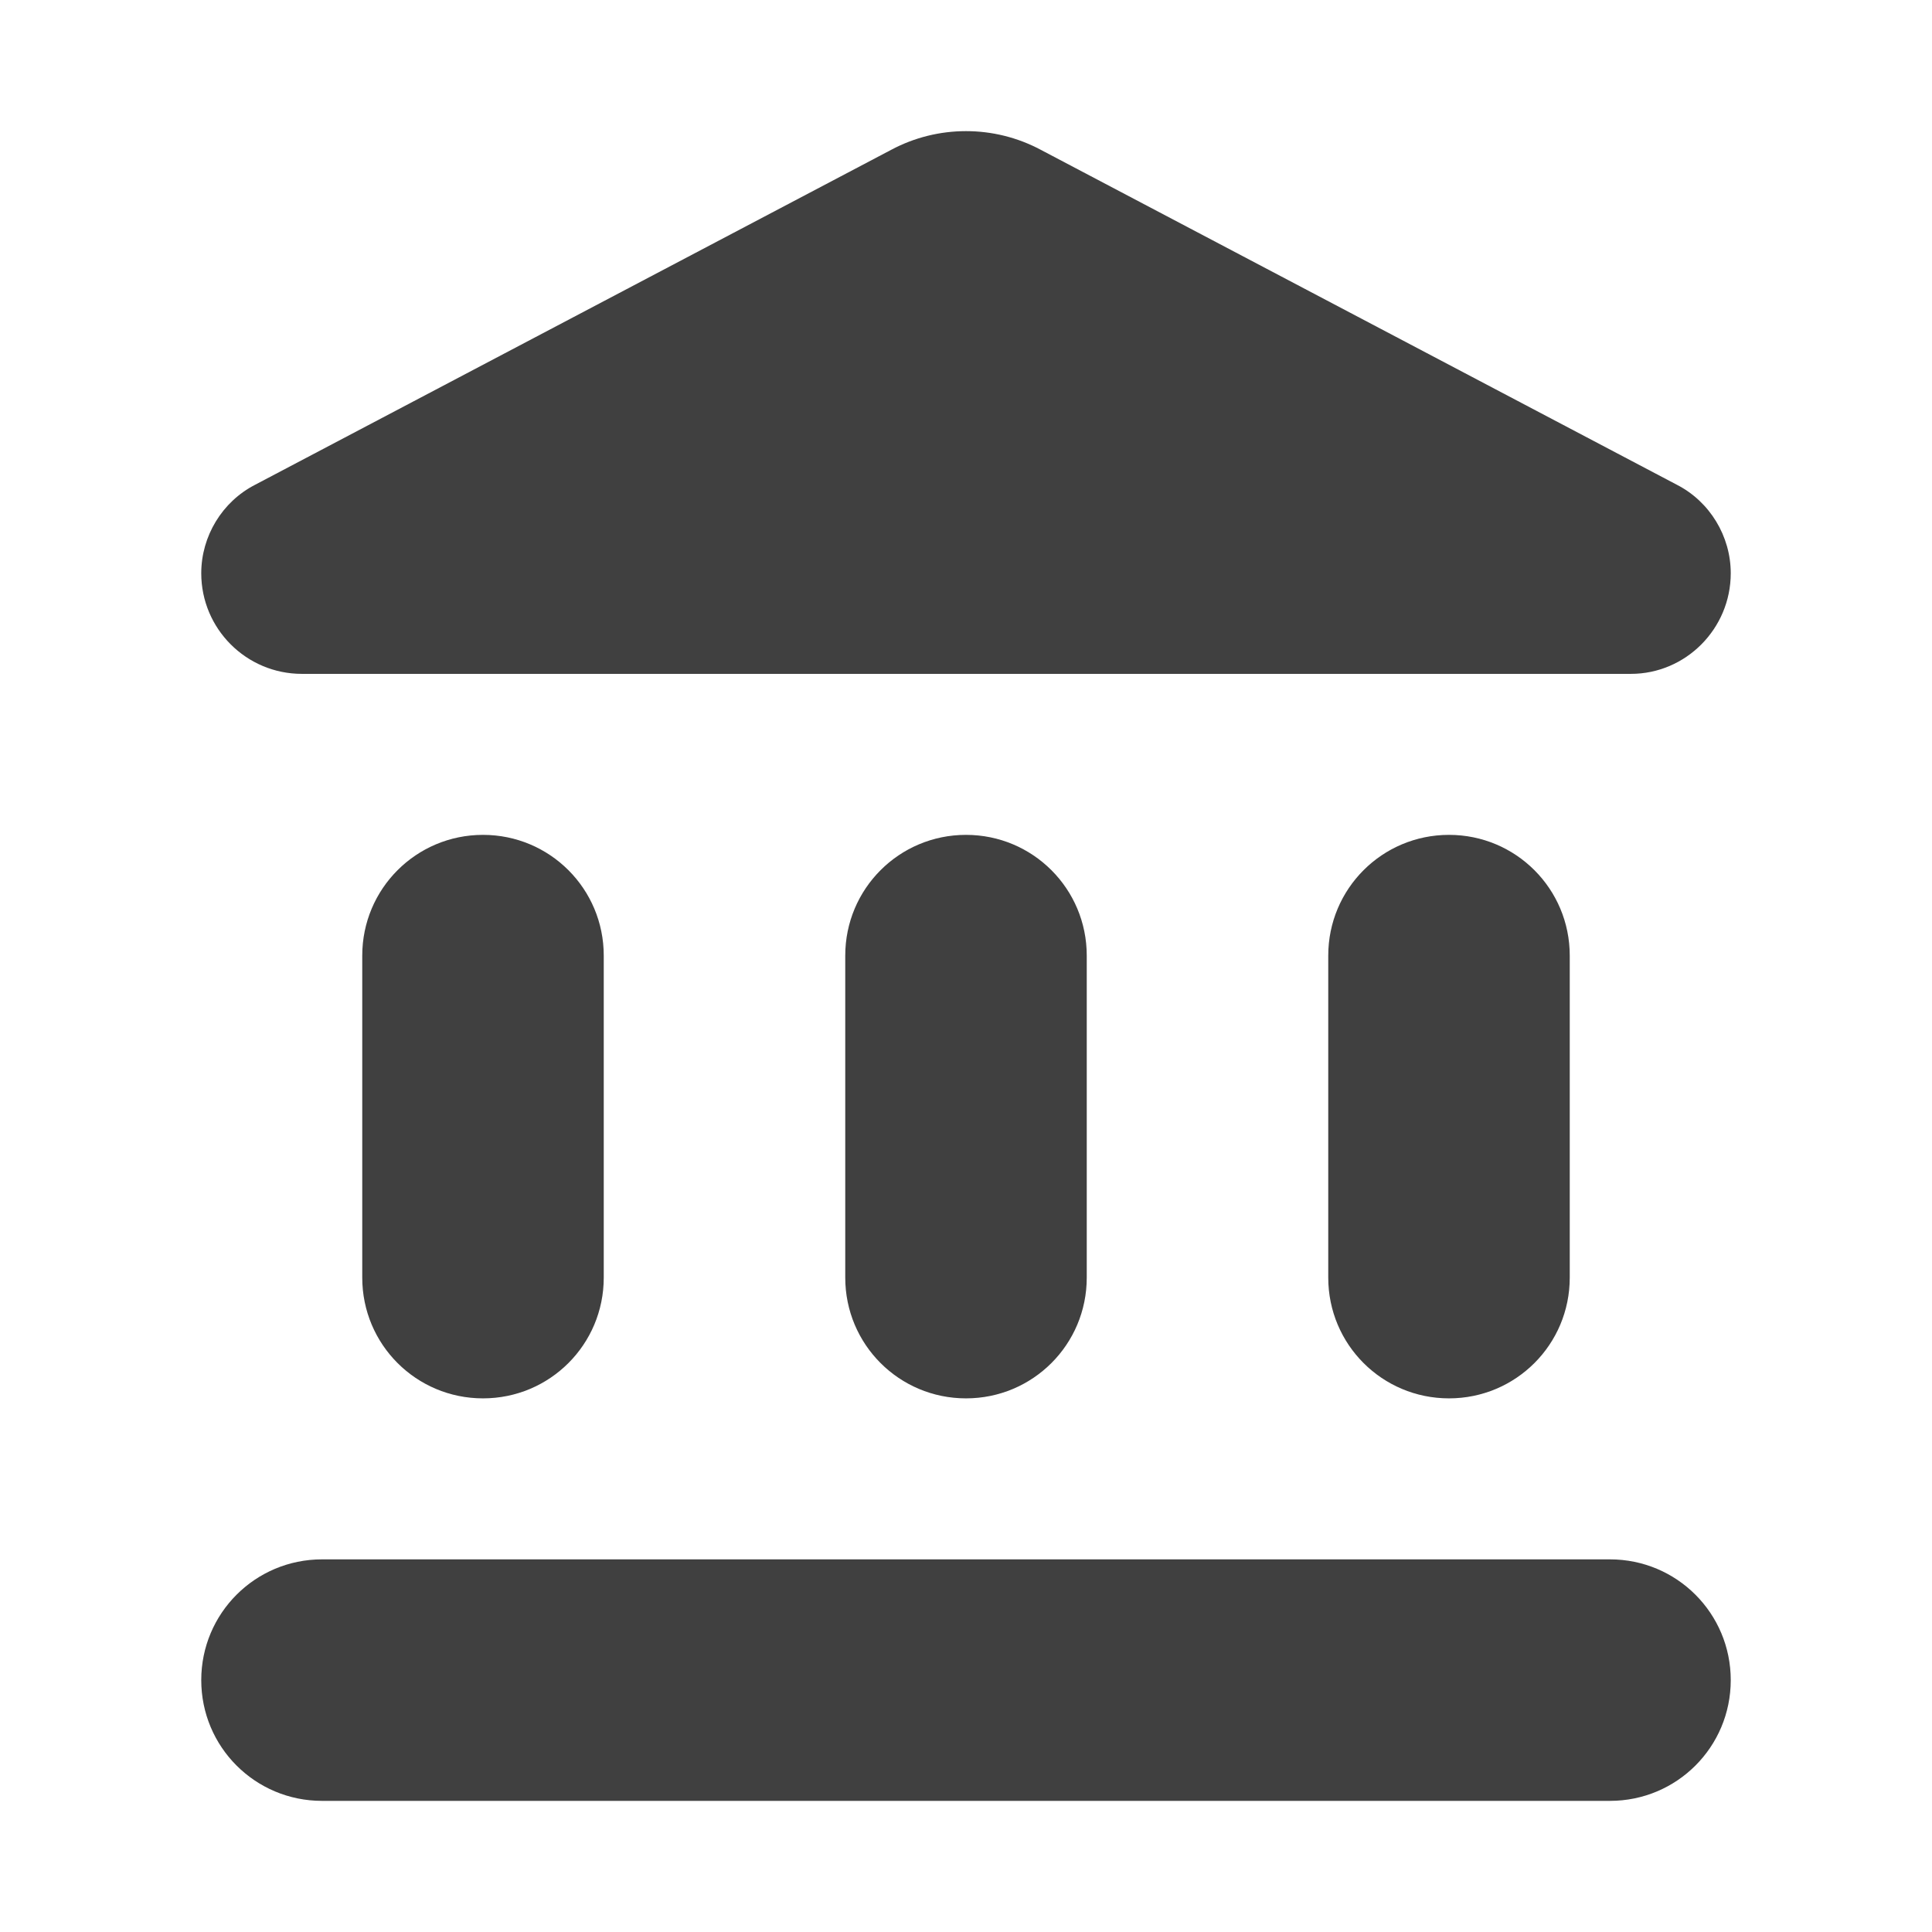
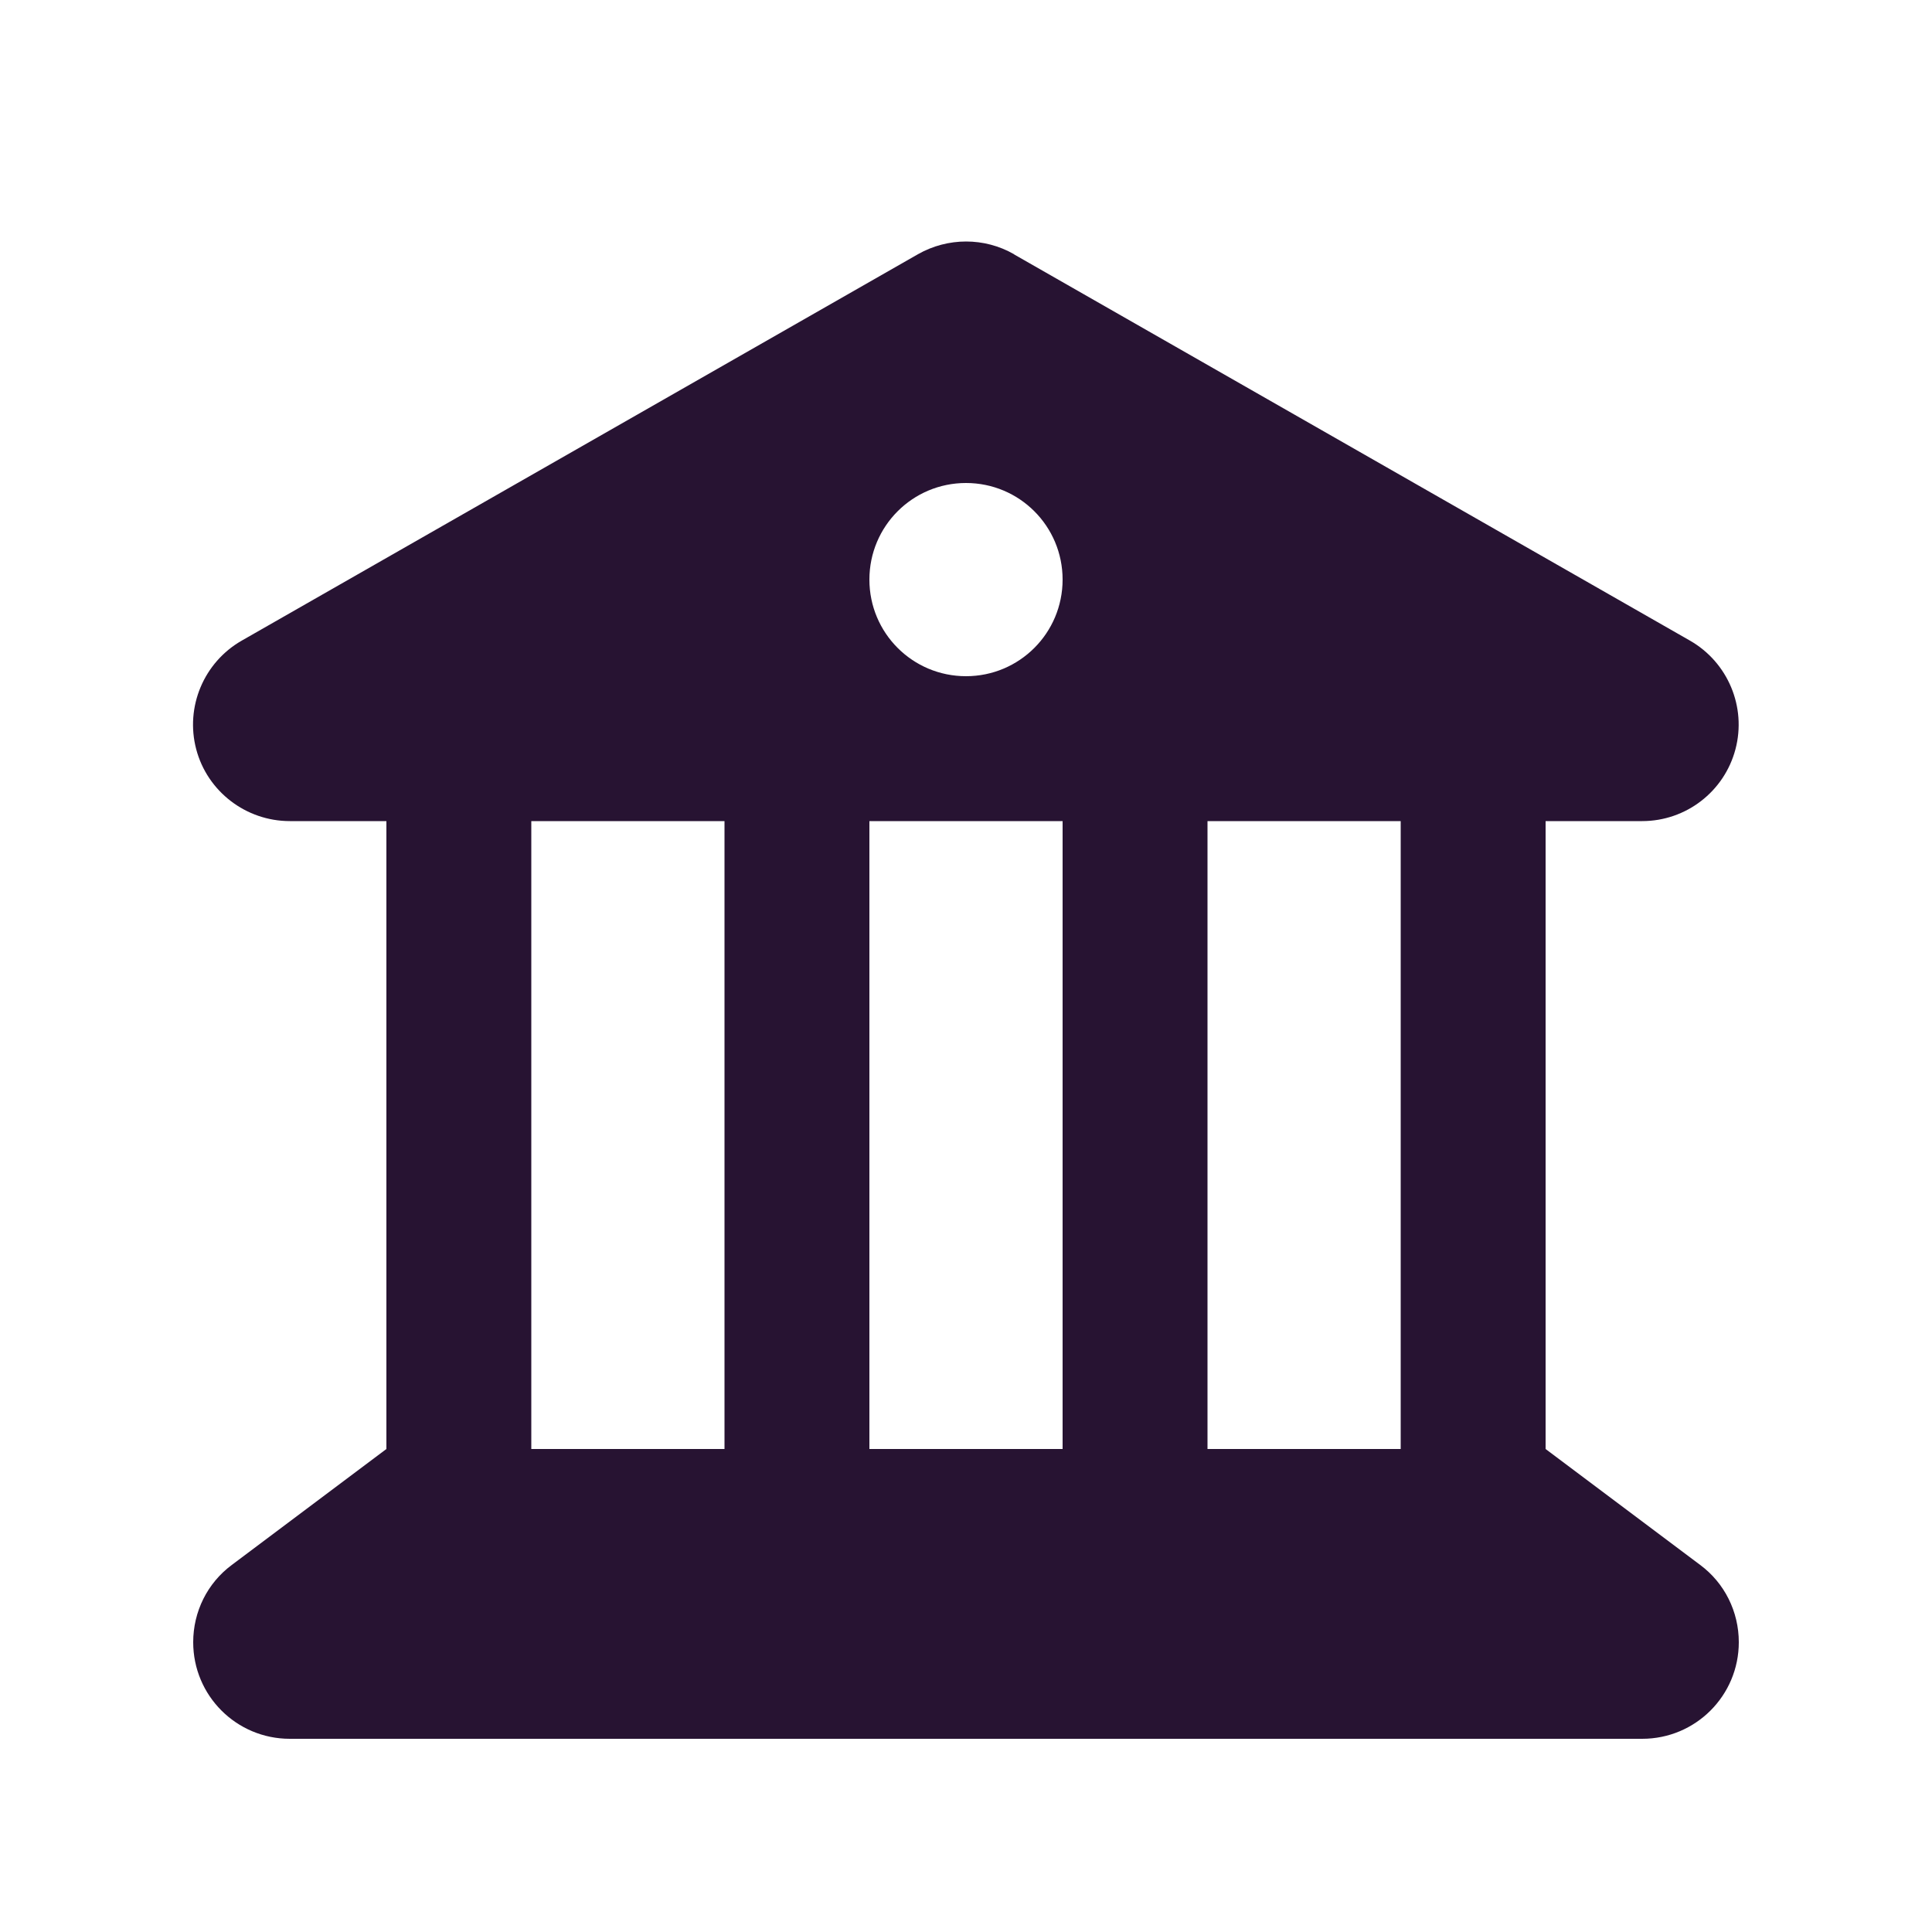
<svg xmlns="http://www.w3.org/2000/svg" width="48" height="48" viewBox="0 0 48 48" fill="none">
-   <path d="M9 23.742V31.742C9 33.403 10.34 34.742 12 34.742C13.66 34.742 15 33.403 15 31.742V23.742C15 22.082 13.66 20.742 12 20.742C10.34 20.742 9 22.082 9 23.742ZM21 23.742V31.742C21 33.403 22.34 34.742 24 34.742C25.66 34.742 27 33.403 27 31.742V23.742C27 22.082 25.66 20.742 24 20.742C22.34 20.742 21 22.082 21 23.742ZM8 44.742H40C41.66 44.742 43 43.403 43 41.742C43 40.083 41.66 38.742 40 38.742H8C6.34 38.742 5 40.083 5 41.742C5 43.403 6.34 44.742 8 44.742ZM33 23.742V31.742C33 33.403 34.34 34.742 36 34.742C37.66 34.742 39 33.403 39 31.742V23.742C39 22.082 37.66 20.742 36 20.742C34.34 20.742 33 22.082 33 23.742ZM22.14 3.723L6.34 12.043C5.52 12.463 5 13.322 5 14.242C5 15.623 6.12 16.742 7.5 16.742H40.52C41.88 16.742 43 15.623 43 14.242C43 13.322 42.48 12.463 41.66 12.043L25.86 3.723C24.7 3.103 23.3 3.103 22.14 3.723Z" fill="#404040" />
+   <path d="M25.192 6.315C24.457 5.895 23.55 5.895 22.808 6.315L6.008 15.915C5.062 16.455 4.598 17.565 4.875 18.615C5.152 19.665 6.112 20.4 7.2 20.4H9.6V36L5.76 38.88C5.152 39.33 4.8 40.042 4.8 40.8C4.8 42.127 5.872 43.2 7.2 43.2H40.8C42.127 43.2 43.2 42.127 43.2 40.8C43.2 40.042 42.847 39.33 42.24 38.88L38.4 36V20.4H40.8C41.888 20.4 42.84 19.665 43.117 18.615C43.395 17.565 42.93 16.455 41.985 15.915L25.185 6.315H25.192ZM34.8 20.4V36H30V20.4H34.8ZM26.4 20.4V36H21.6V20.4H26.4ZM18 20.4V36H13.2V20.4H18ZM24 12C25.328 12 26.4 13.072 26.4 14.4C26.4 15.727 25.328 16.8 24 16.8C22.672 16.8 21.6 15.727 21.6 14.4C21.6 13.072 22.672 12 24 12Z" fill="#271332" />
</svg>
